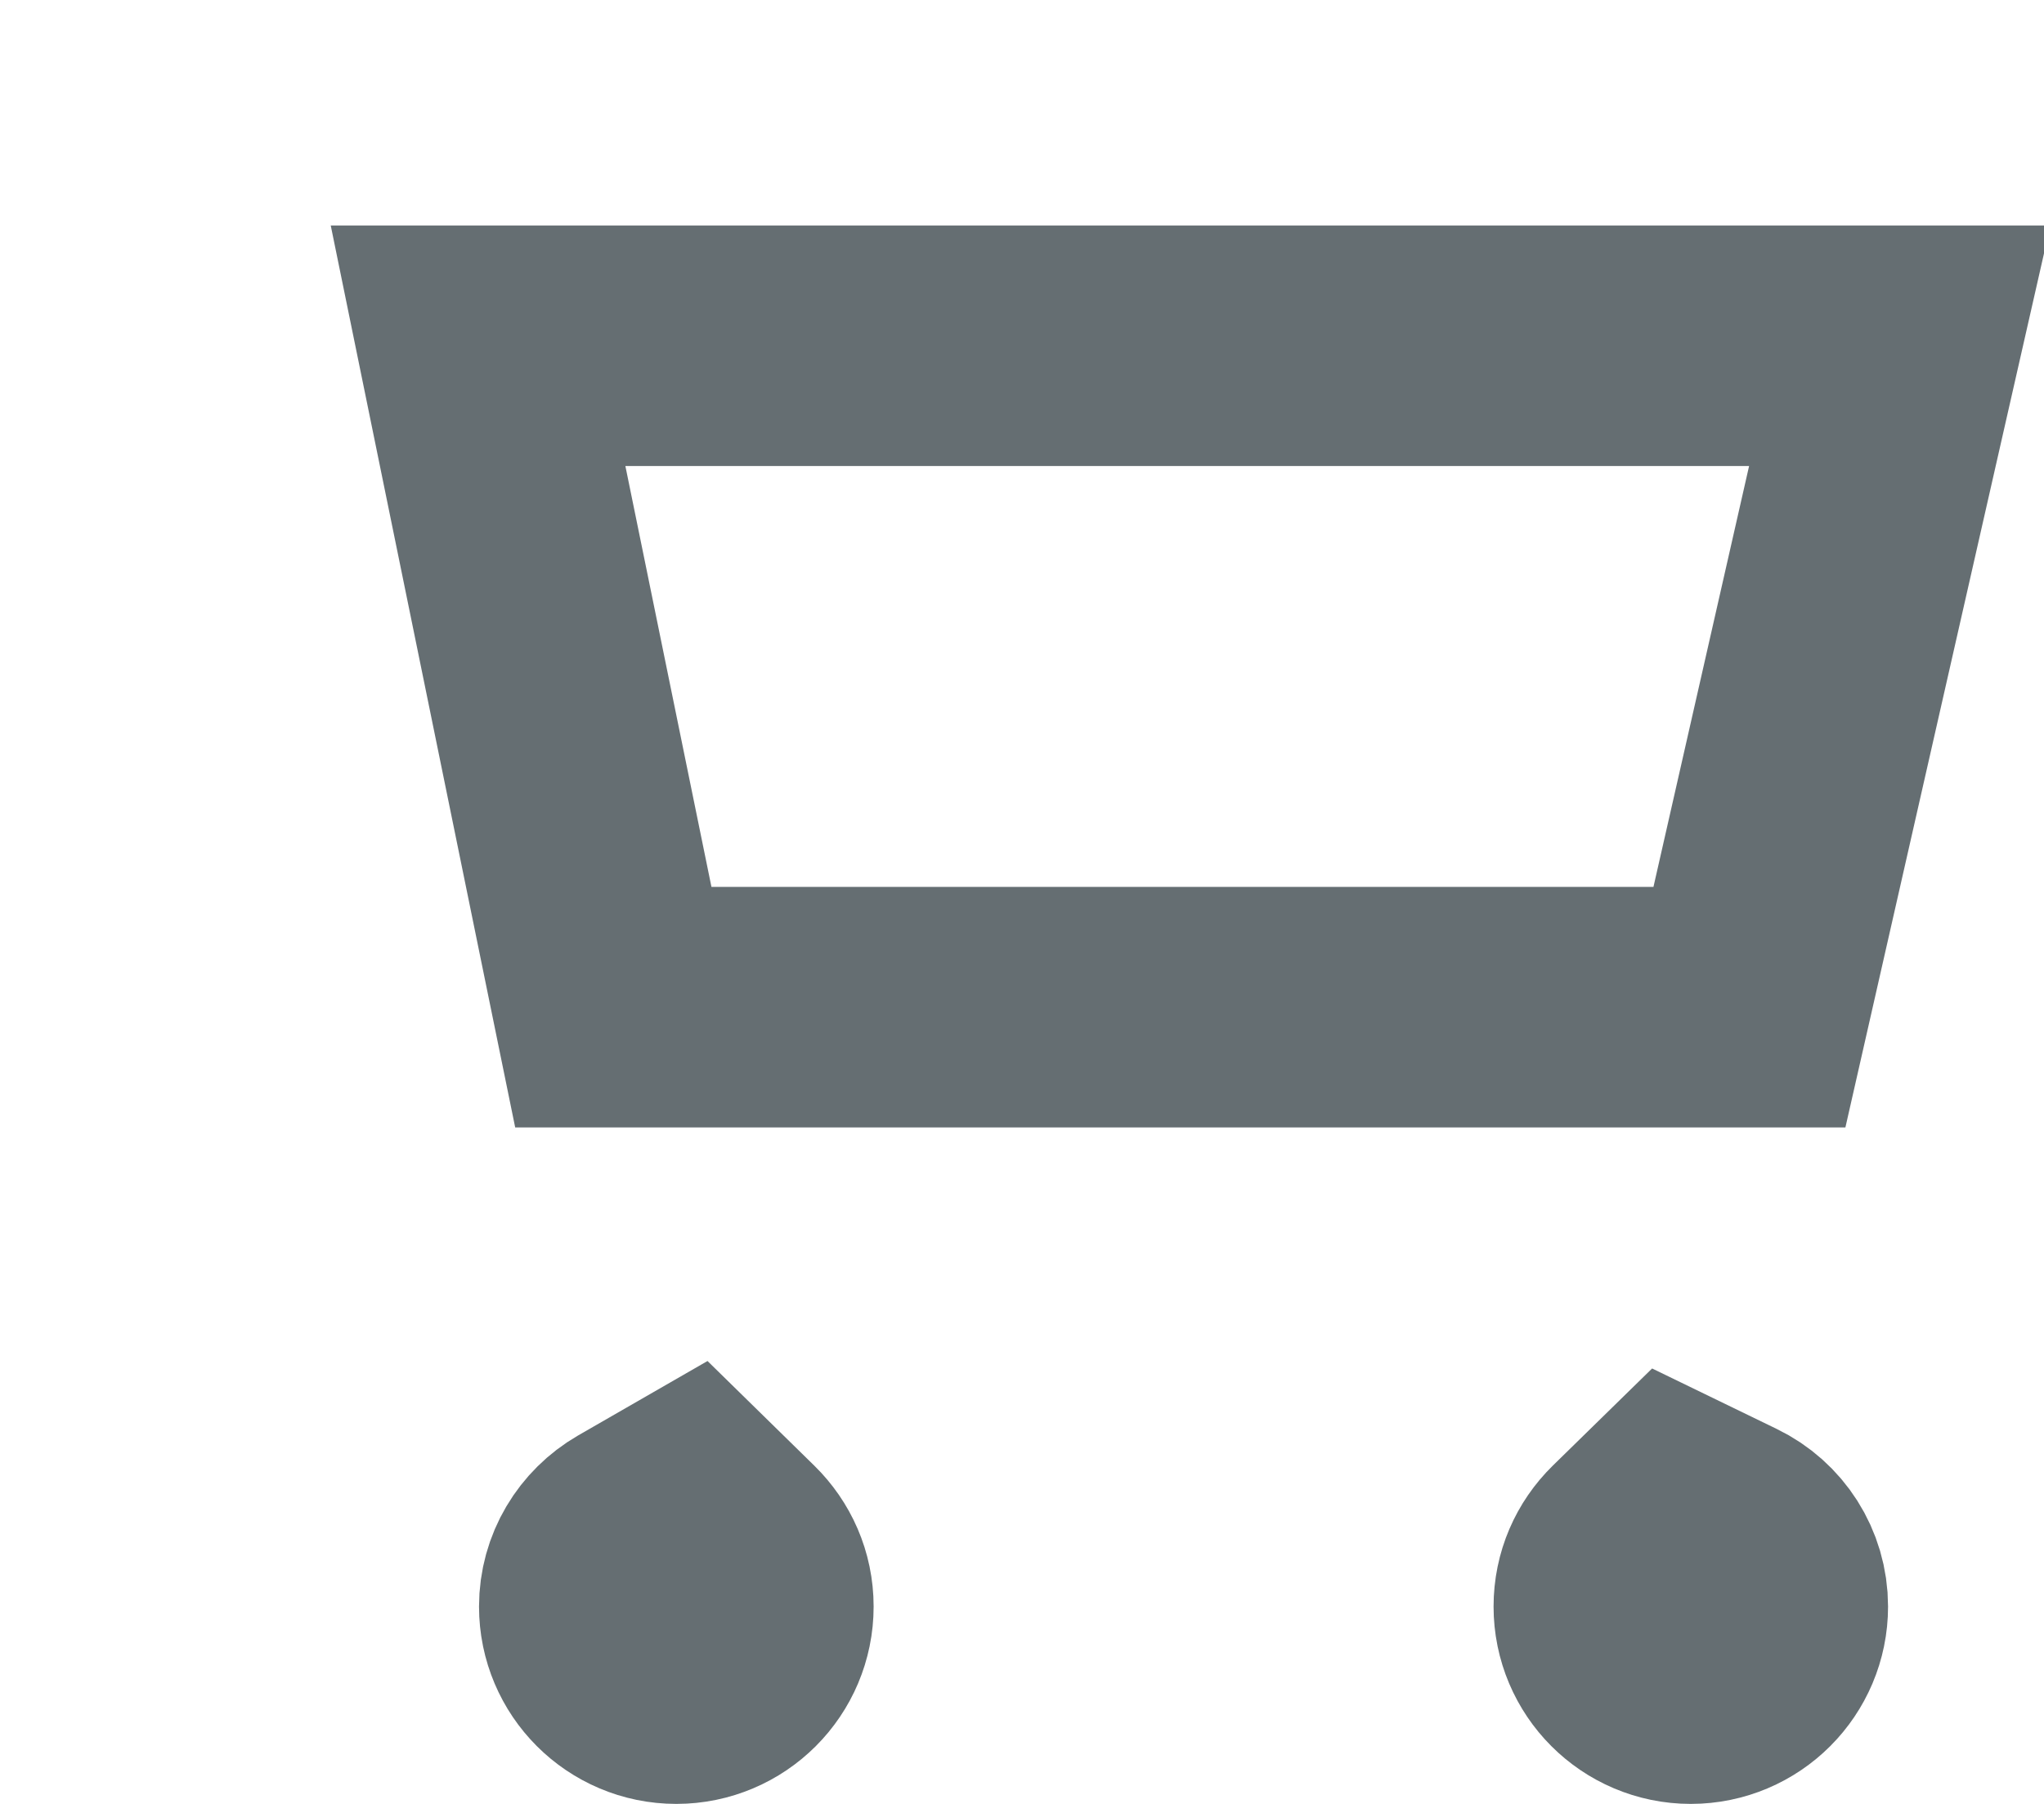
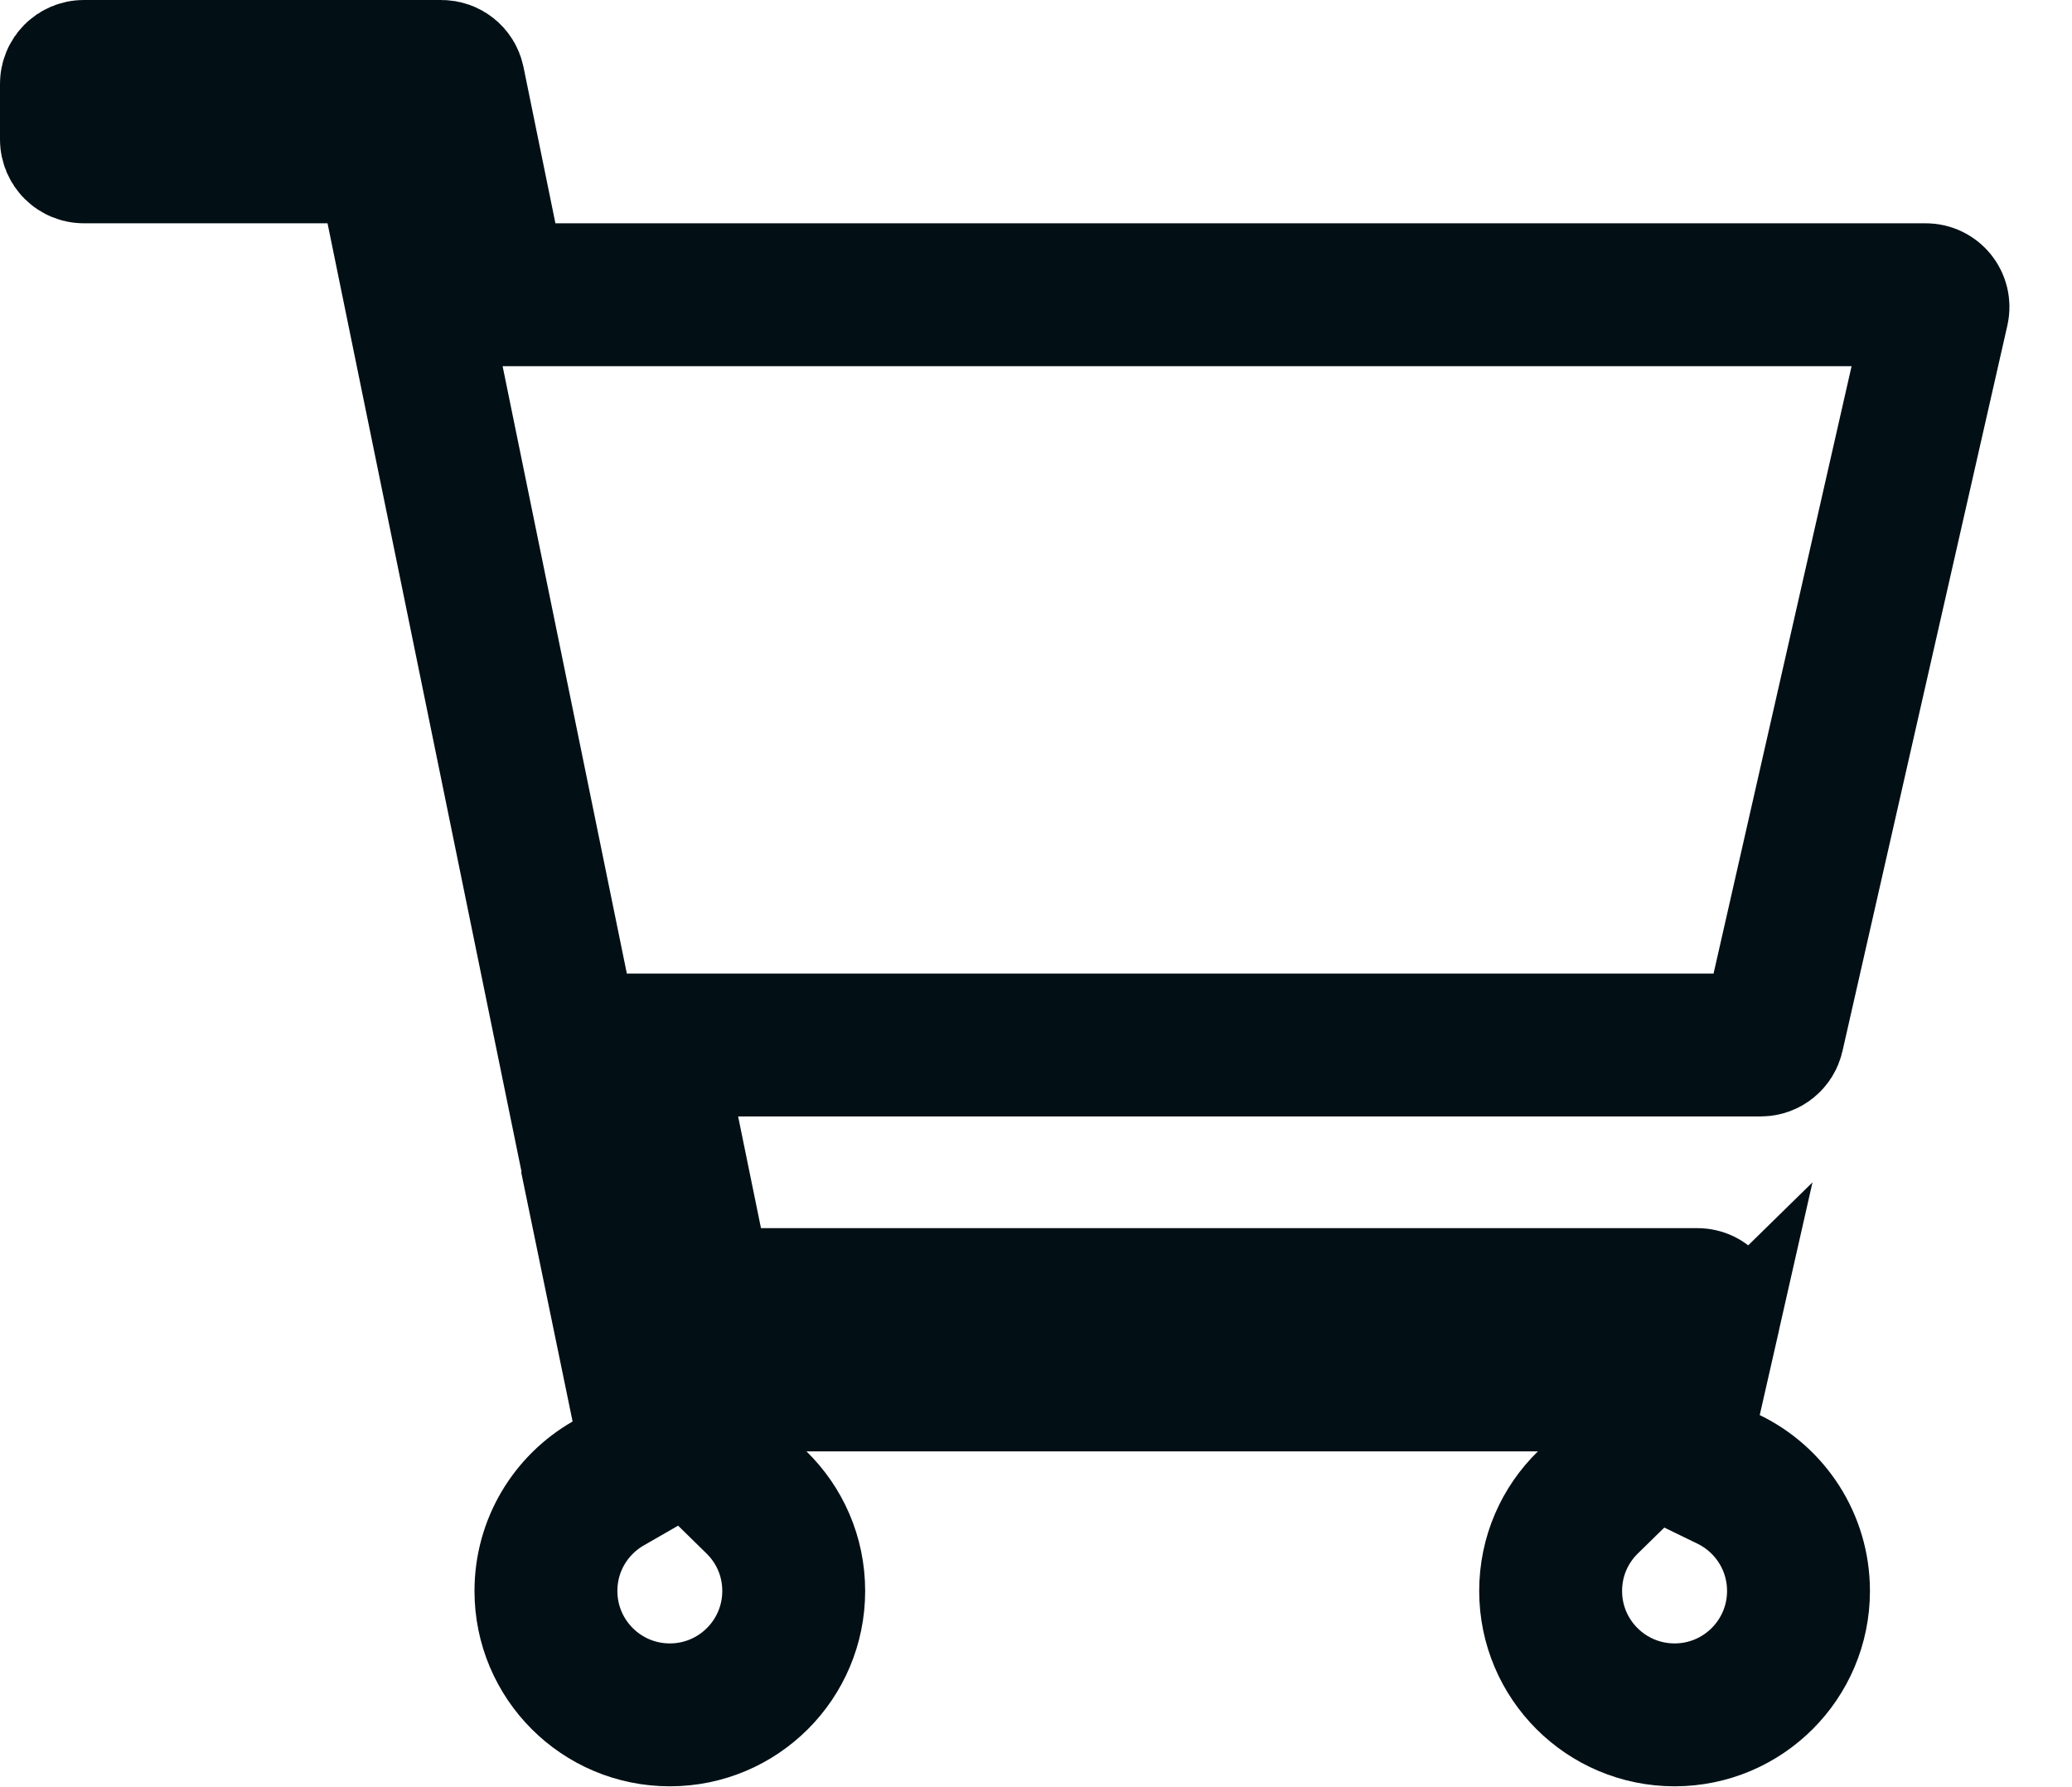
- <svg xmlns="http://www.w3.org/2000/svg" width="17" height="15" viewBox="0 0 17 15" fill="none">
-   <path d="M5.101 8.375L3.976 2.875H4.664H15.8L14.55 8.375H6.198H5.101ZM5.307 12.803L5.726 12.562L6.073 12.902C6.193 13.02 6.266 13.18 6.266 13.359C6.266 13.713 5.979 14 5.625 14C5.271 14 4.984 13.713 4.984 13.359C4.984 13.123 5.112 12.916 5.307 12.803ZM3.416 0.763L3.416 0.763L3.416 0.763ZM13.937 12.586L14.341 12.782C14.558 12.887 14.703 13.107 14.703 13.359C14.703 13.713 14.416 14 14.062 14C13.709 14 13.422 13.713 13.422 13.359C13.422 13.18 13.494 13.02 13.614 12.902L13.937 12.586Z" stroke="#656E72" stroke-width="2" />
+ <svg xmlns="http://www.w3.org/2000/svg" width="29" height="25" viewBox="0 0 29 25" fill="none">
+   <path d="M24.812 14.491L24.812 14.491C24.794 14.569 24.725 14.625 24.644 14.625H10.331H9.105L9.351 15.825L9.671 17.388L9.834 18.188H10.65H23.757C23.867 18.188 23.949 18.29 23.924 18.398L23.716 19.312H21.525H11.288H8.916L5.564 2.925L5.4 2.125H4.584H1.172C1.077 2.125 1 2.048 1 1.953V1.172C1 1.077 1.077 1 1.172 1H6.178C6.26 1 6.33 1.057 6.347 1.137L6.347 1.137L6.794 3.325L6.958 4.125H7.774H26.953C27.063 4.125 27.145 4.227 27.12 4.335L24.812 14.491ZM22.224 21.027L23.642 19.638L23.479 20.357L24.193 20.704C24.775 20.986 25.172 21.581 25.172 22.266C25.172 23.224 24.395 24 23.438 24C22.48 24 21.703 23.224 21.703 22.266C21.703 21.78 21.901 21.343 22.224 21.027ZM8.994 19.694L8.935 19.408L10.588 21.027C10.911 21.343 11.109 21.78 11.109 22.266C11.109 23.224 10.333 24 9.375 24C8.417 24 7.641 23.224 7.641 22.266C7.641 21.624 7.989 21.062 8.513 20.761L9.139 20.401L8.994 19.694Z" stroke="#021016" stroke-width="2" />
</svg>
